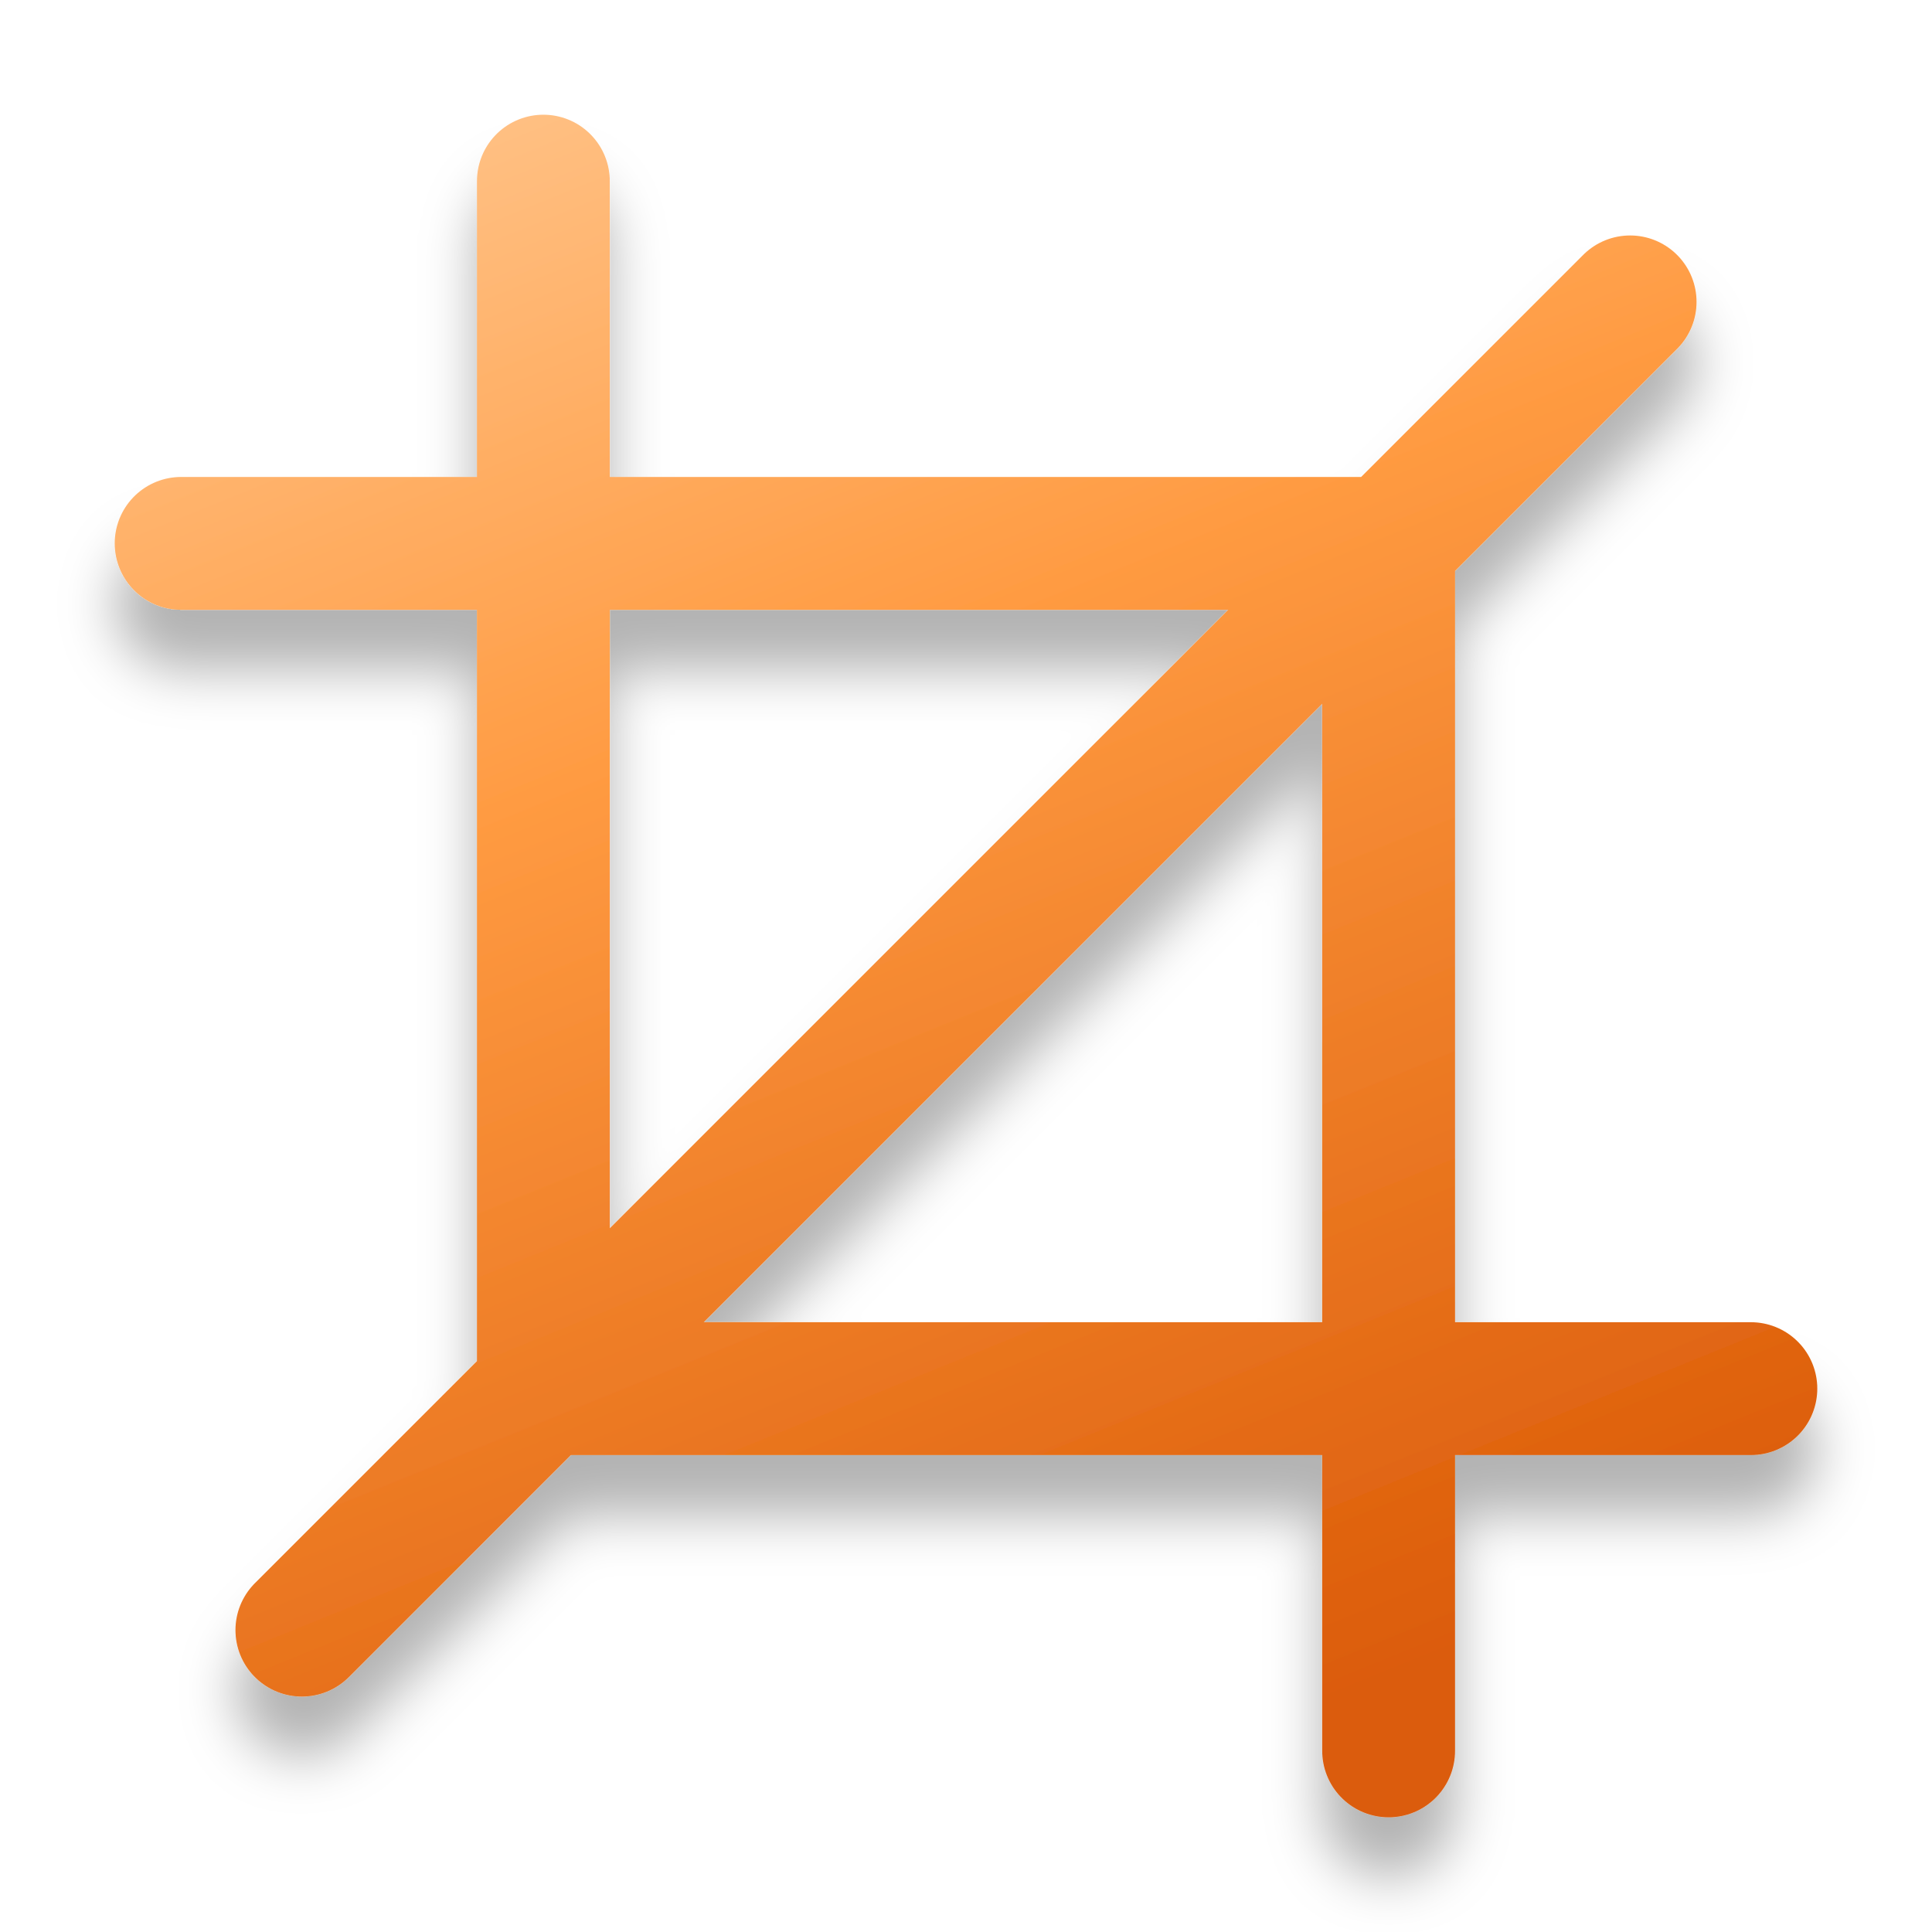
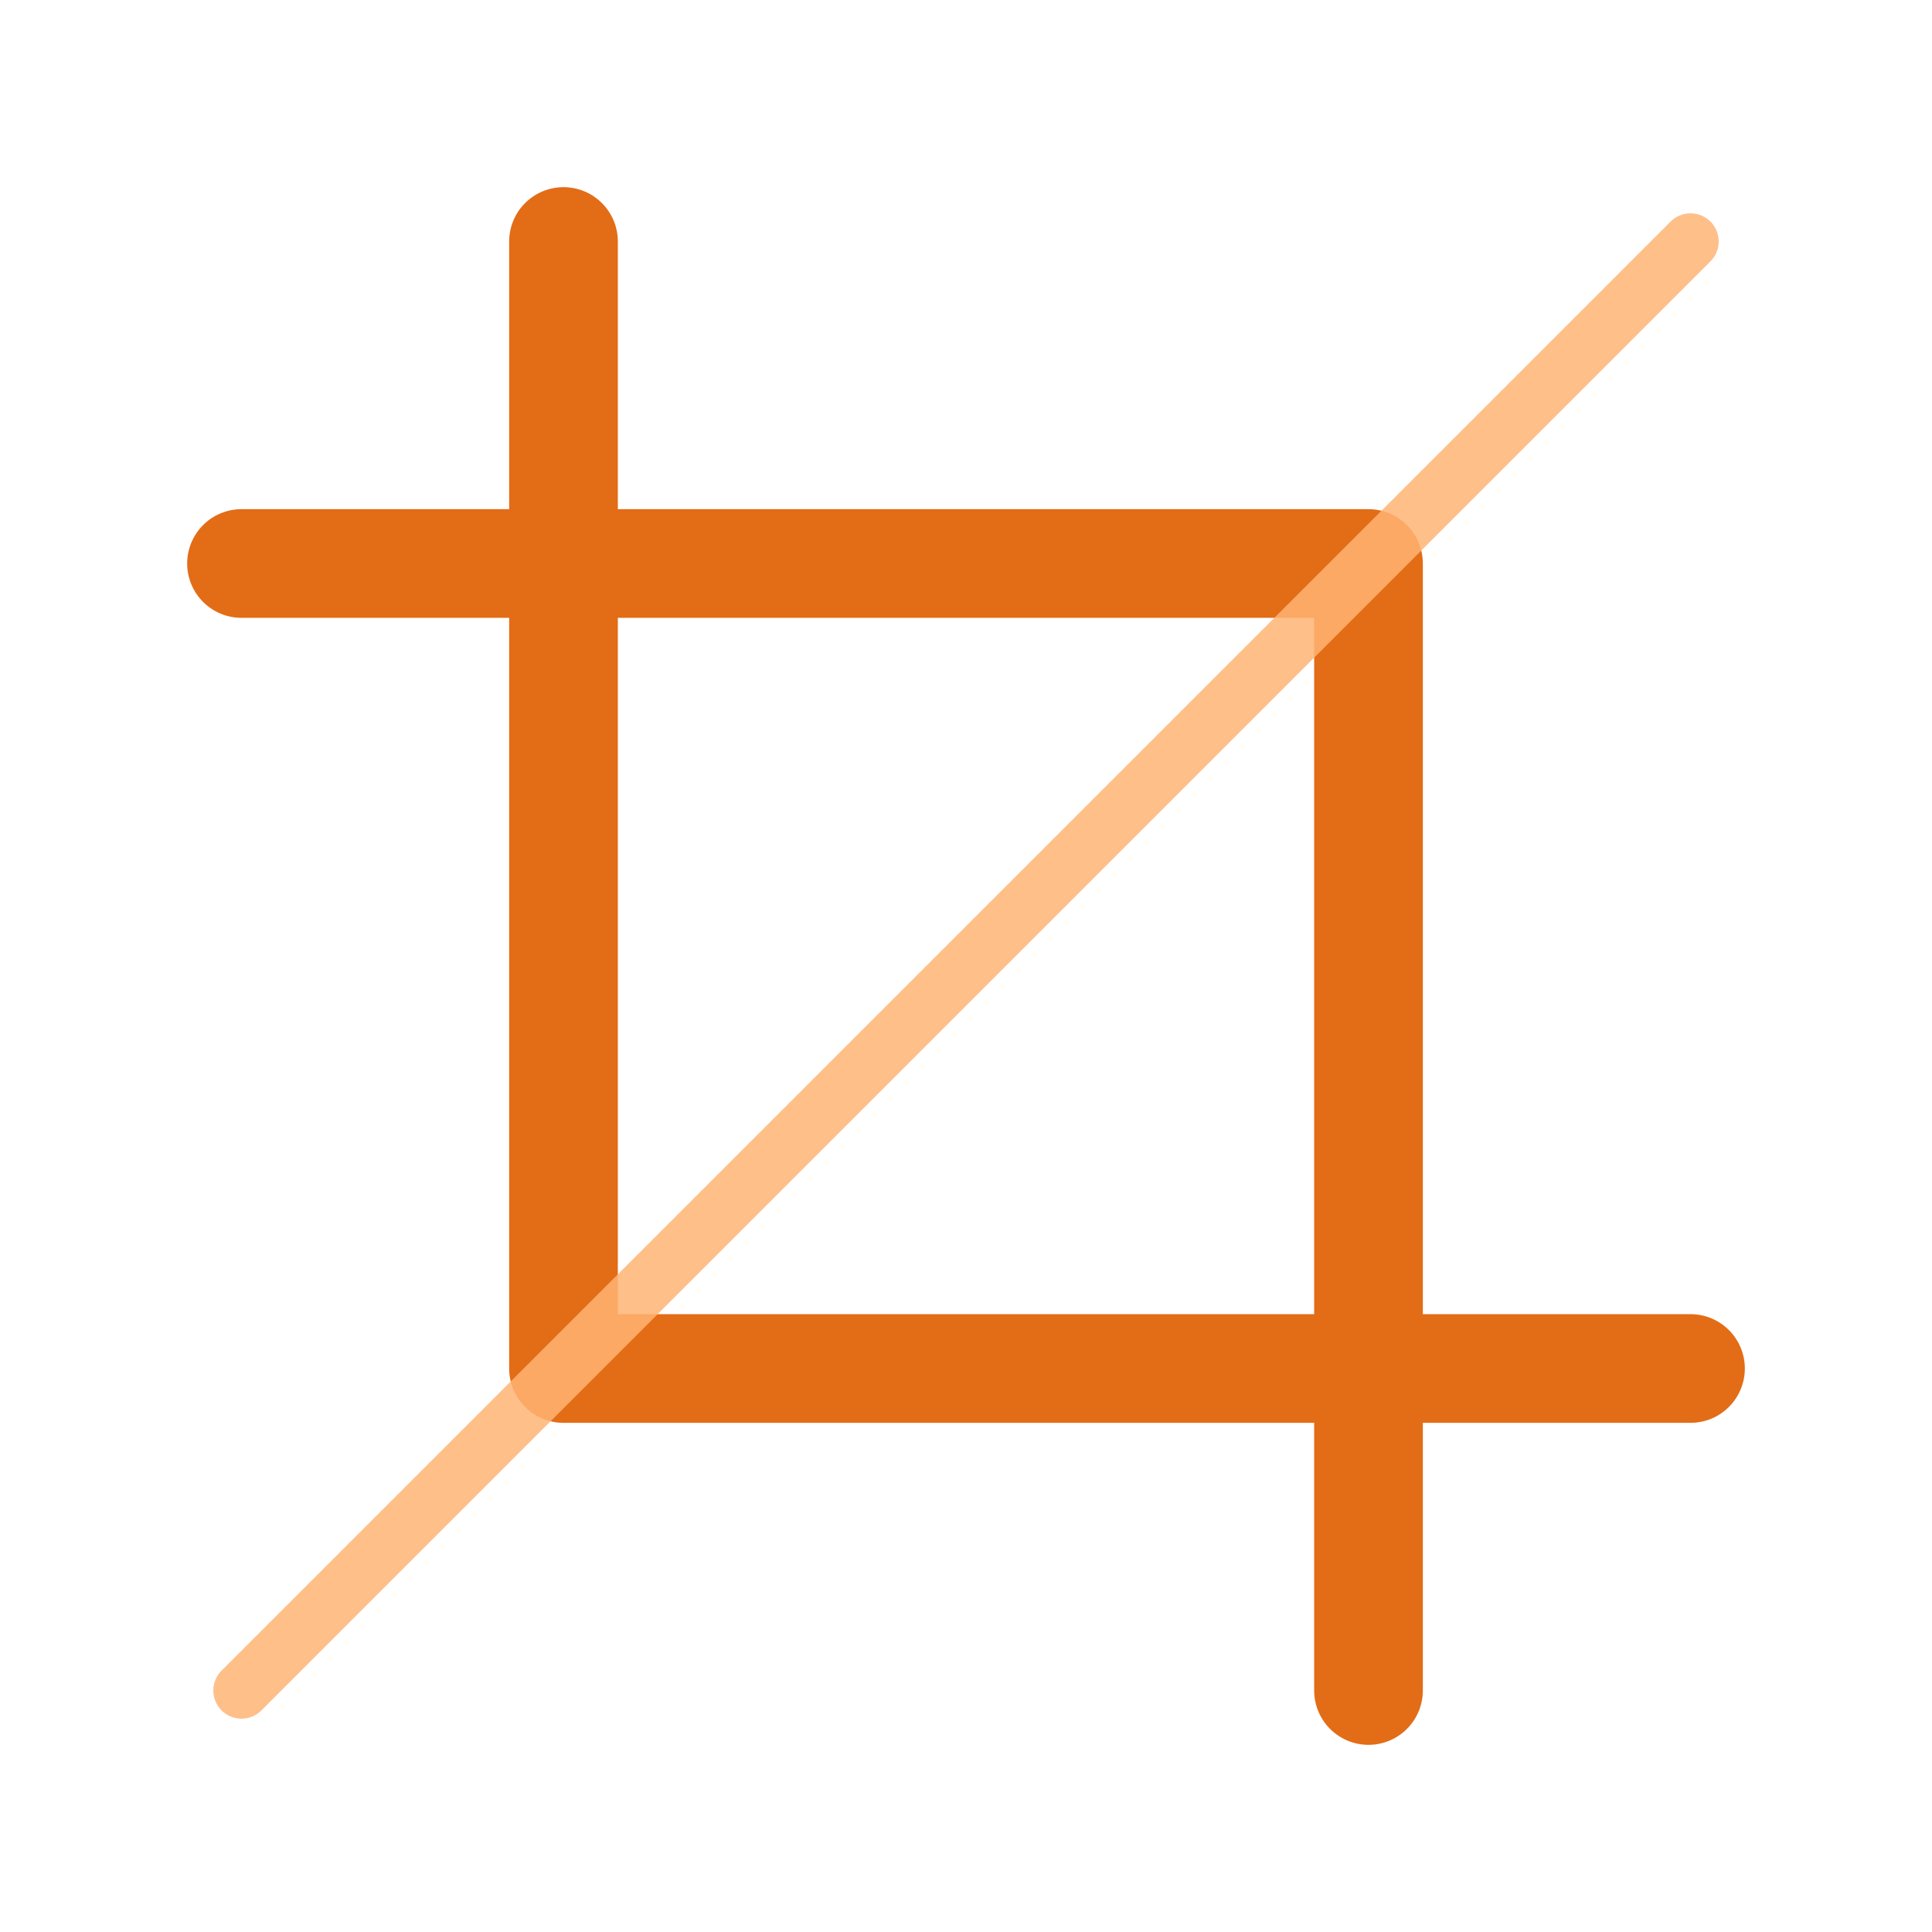
- <svg xmlns="http://www.w3.org/2000/svg" width="32" height="32" viewBox="0 0 32 32">
+ <svg xmlns="http://www.w3.org/2000/svg" width="32" height="32" viewBox="0 0 24 24">
  <defs>
-     <linearGradient id="edge" gradientUnits="userSpaceOnUse" x1="0" y1="0" x2="13" y2="32">
-       <stop stop-color="#ffd1a1" />
-       <stop offset=".45" stop-color="#ff9b42" />
-       <stop offset="1" stop-color="#db5b08" />
+     <linearGradient id="copper" x1="0" y1="0" x2="0" y2="1">
+       <stop stop-color="#ffd0a1" />
+       <stop offset=".42" stop-color="#ff922e" />
+       <stop offset="1" stop-color="#dc5b13" />
    </linearGradient>
-     <linearGradient id="orange" x1="0" y1="0" x2=".3" y2="1">
-       <stop stop-color="#ffca83" />
-       <stop offset=".42" stop-color="#ff922b" />
-       <stop offset="1" stop-color="#d74d00" />
+     <linearGradient id="enamel" x1="0" y1="0" x2=".7" y2="1">
+       <stop stop-color="#505b68" />
+       <stop offset="1" stop-color="#202a36" />
    </linearGradient>
-     <linearGradient id="body" x1="0" y1="0" x2=".4" y2="1">
-       <stop stop-color="#55585e" />
-       <stop offset=".48" stop-color="#303339" />
-       <stop offset="1" stop-color="#171a1e" />
-     </linearGradient>
-     <filter id="shadow" filterUnits="userSpaceOnUse" x="-3" y="-3" width="38" height="40">
-       <feDropShadow dx="0" dy="1" stdDeviation=".45" flood-color="#000000" flood-opacity=".3" />
-     </filter>
  </defs>
-   <g filter="url(#shadow)" fill="none" stroke="url(#edge)" stroke-width="2.2" stroke-linecap="round" stroke-linejoin="round">
-     <path d="M9 3v20h20M3 9h20v20M27 5 5 27" />
+   <style>.surface{fill:url(#enamel)}.metal{fill:url(#copper);stroke:#ffb473}.detail{stroke:#ffb473;stroke-width:.7;opacity:.85}.glint{stroke:#fff0dd;stroke-width:.65;opacity:.85}.dot{fill:#ffb473;stroke:none}</style>
+   <g fill="none" stroke="#e36c17" stroke-width="1.35" stroke-linecap="round" stroke-linejoin="round">
+     <path d="M3 7h14v14M7 3v14h14" />
+     <path class="detail" d="m3 21 18-18" />
  </g>
</svg>
